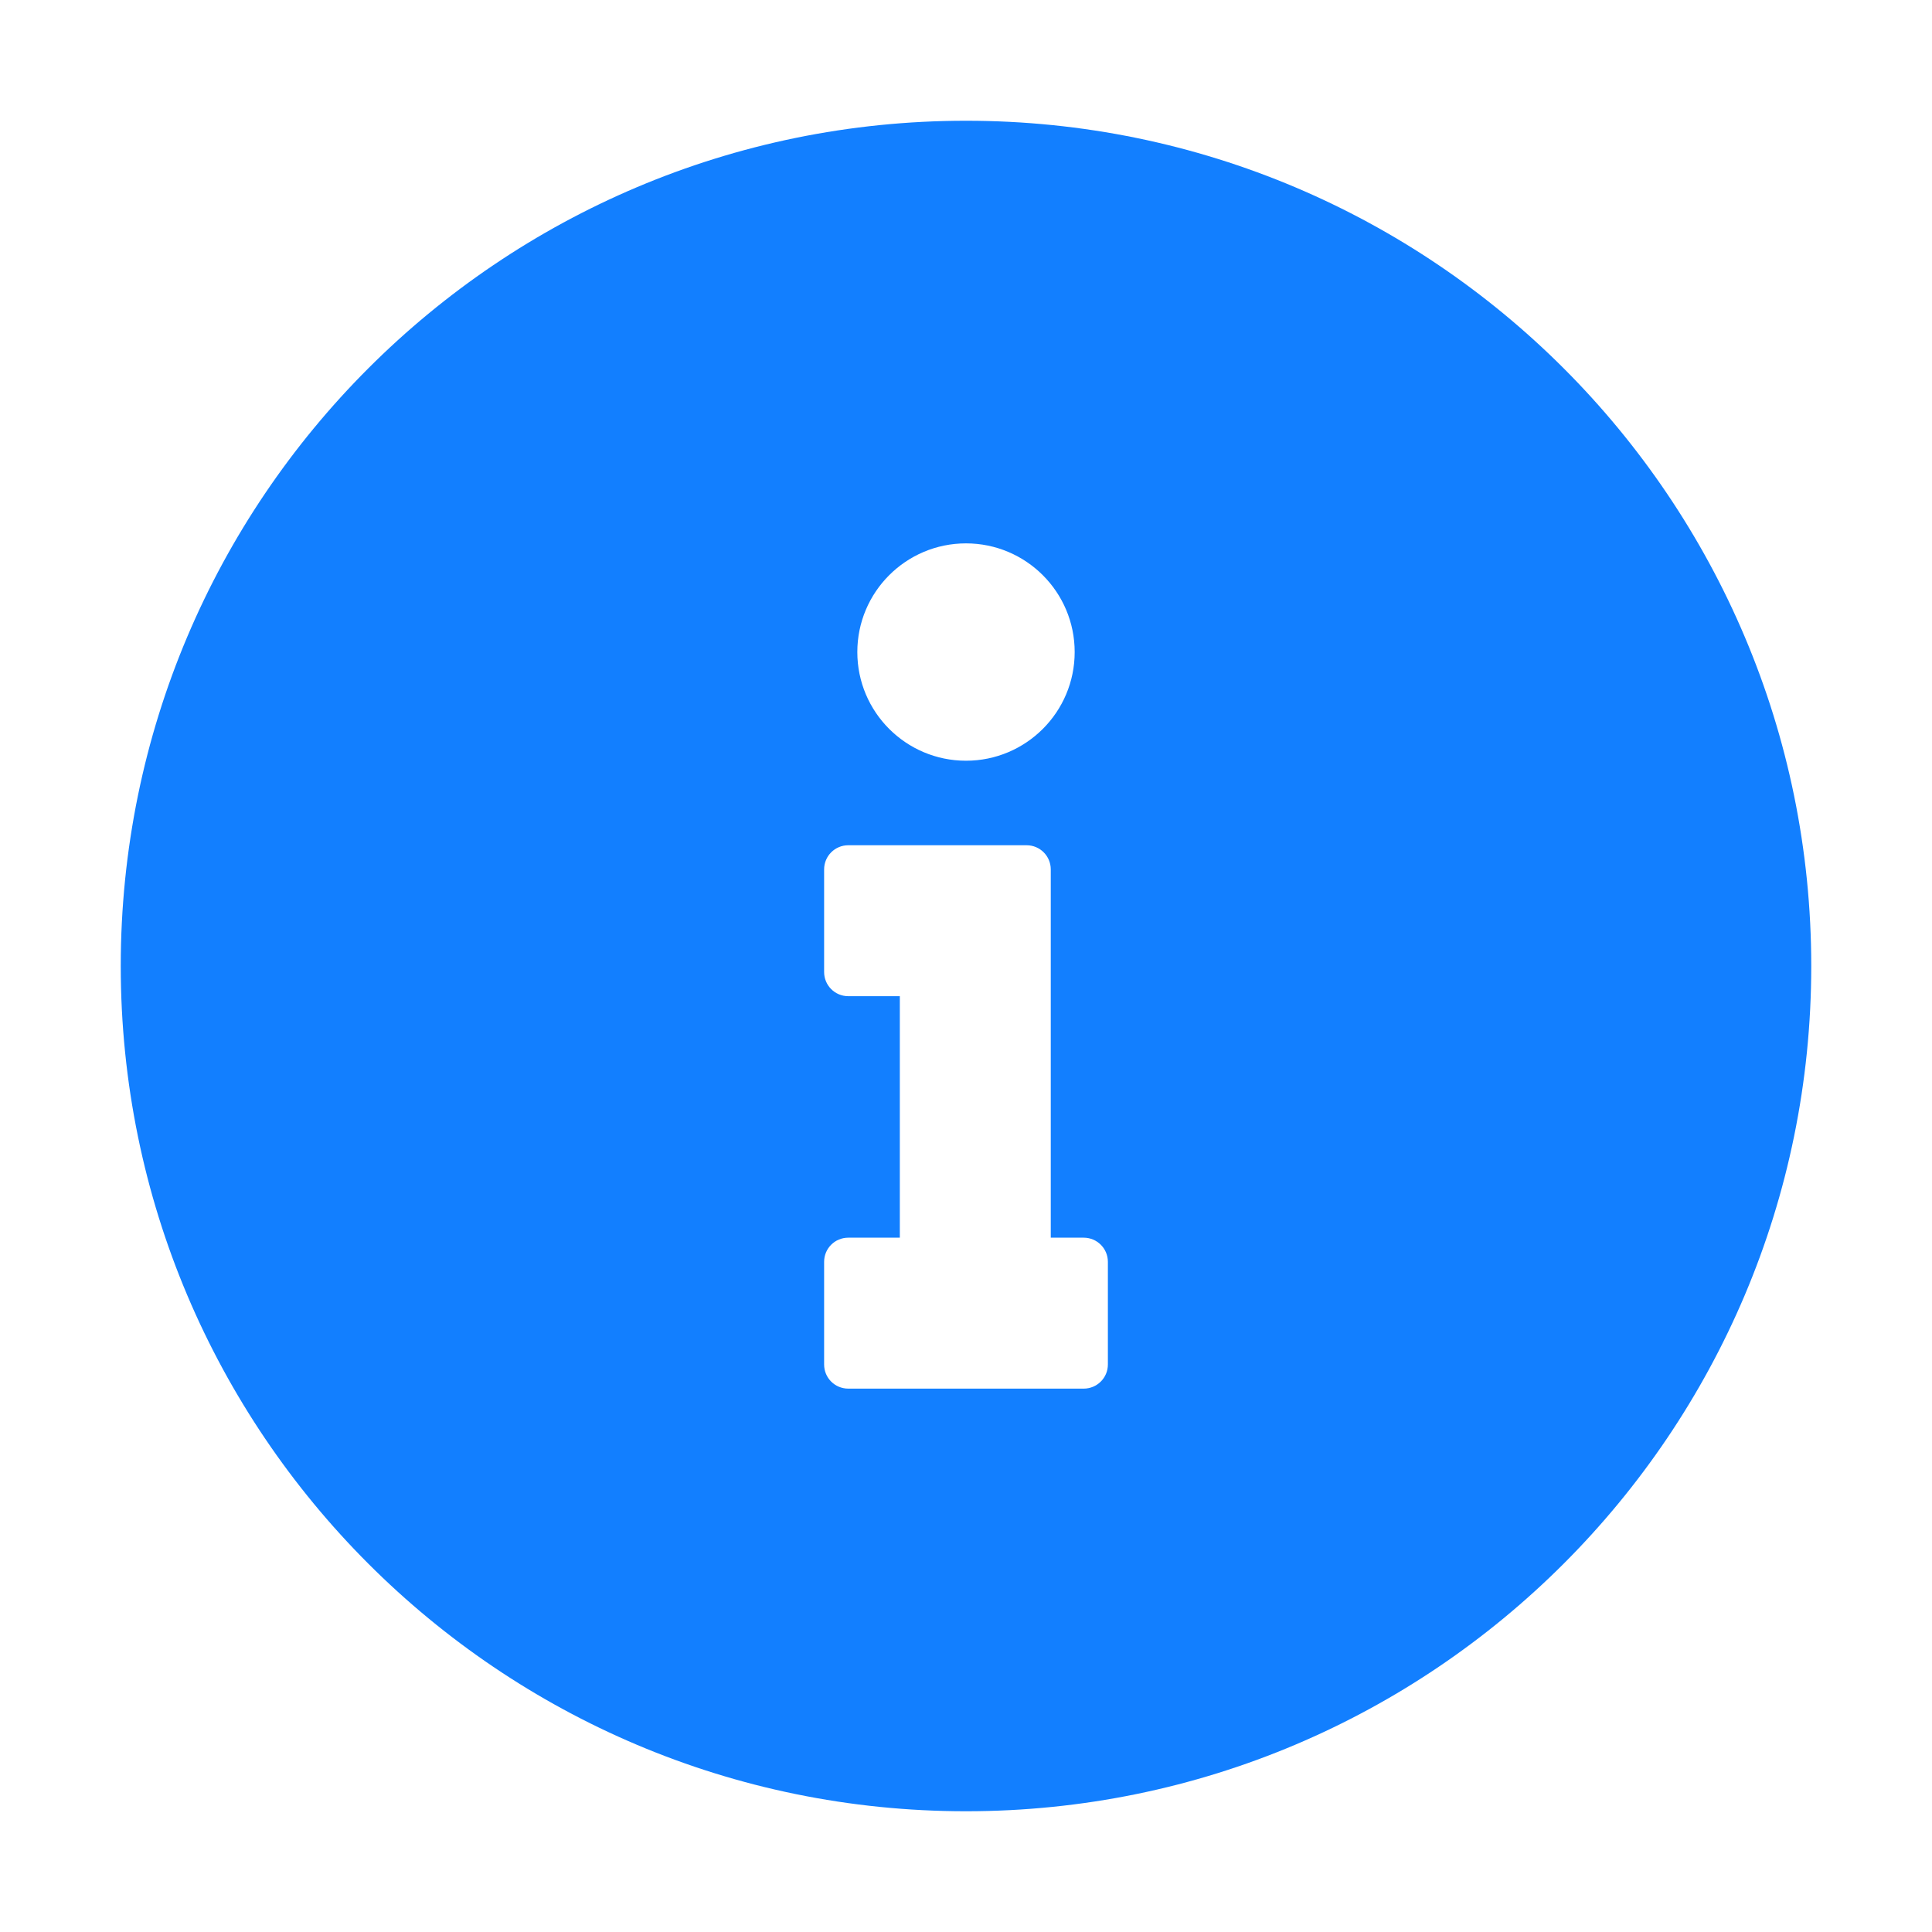
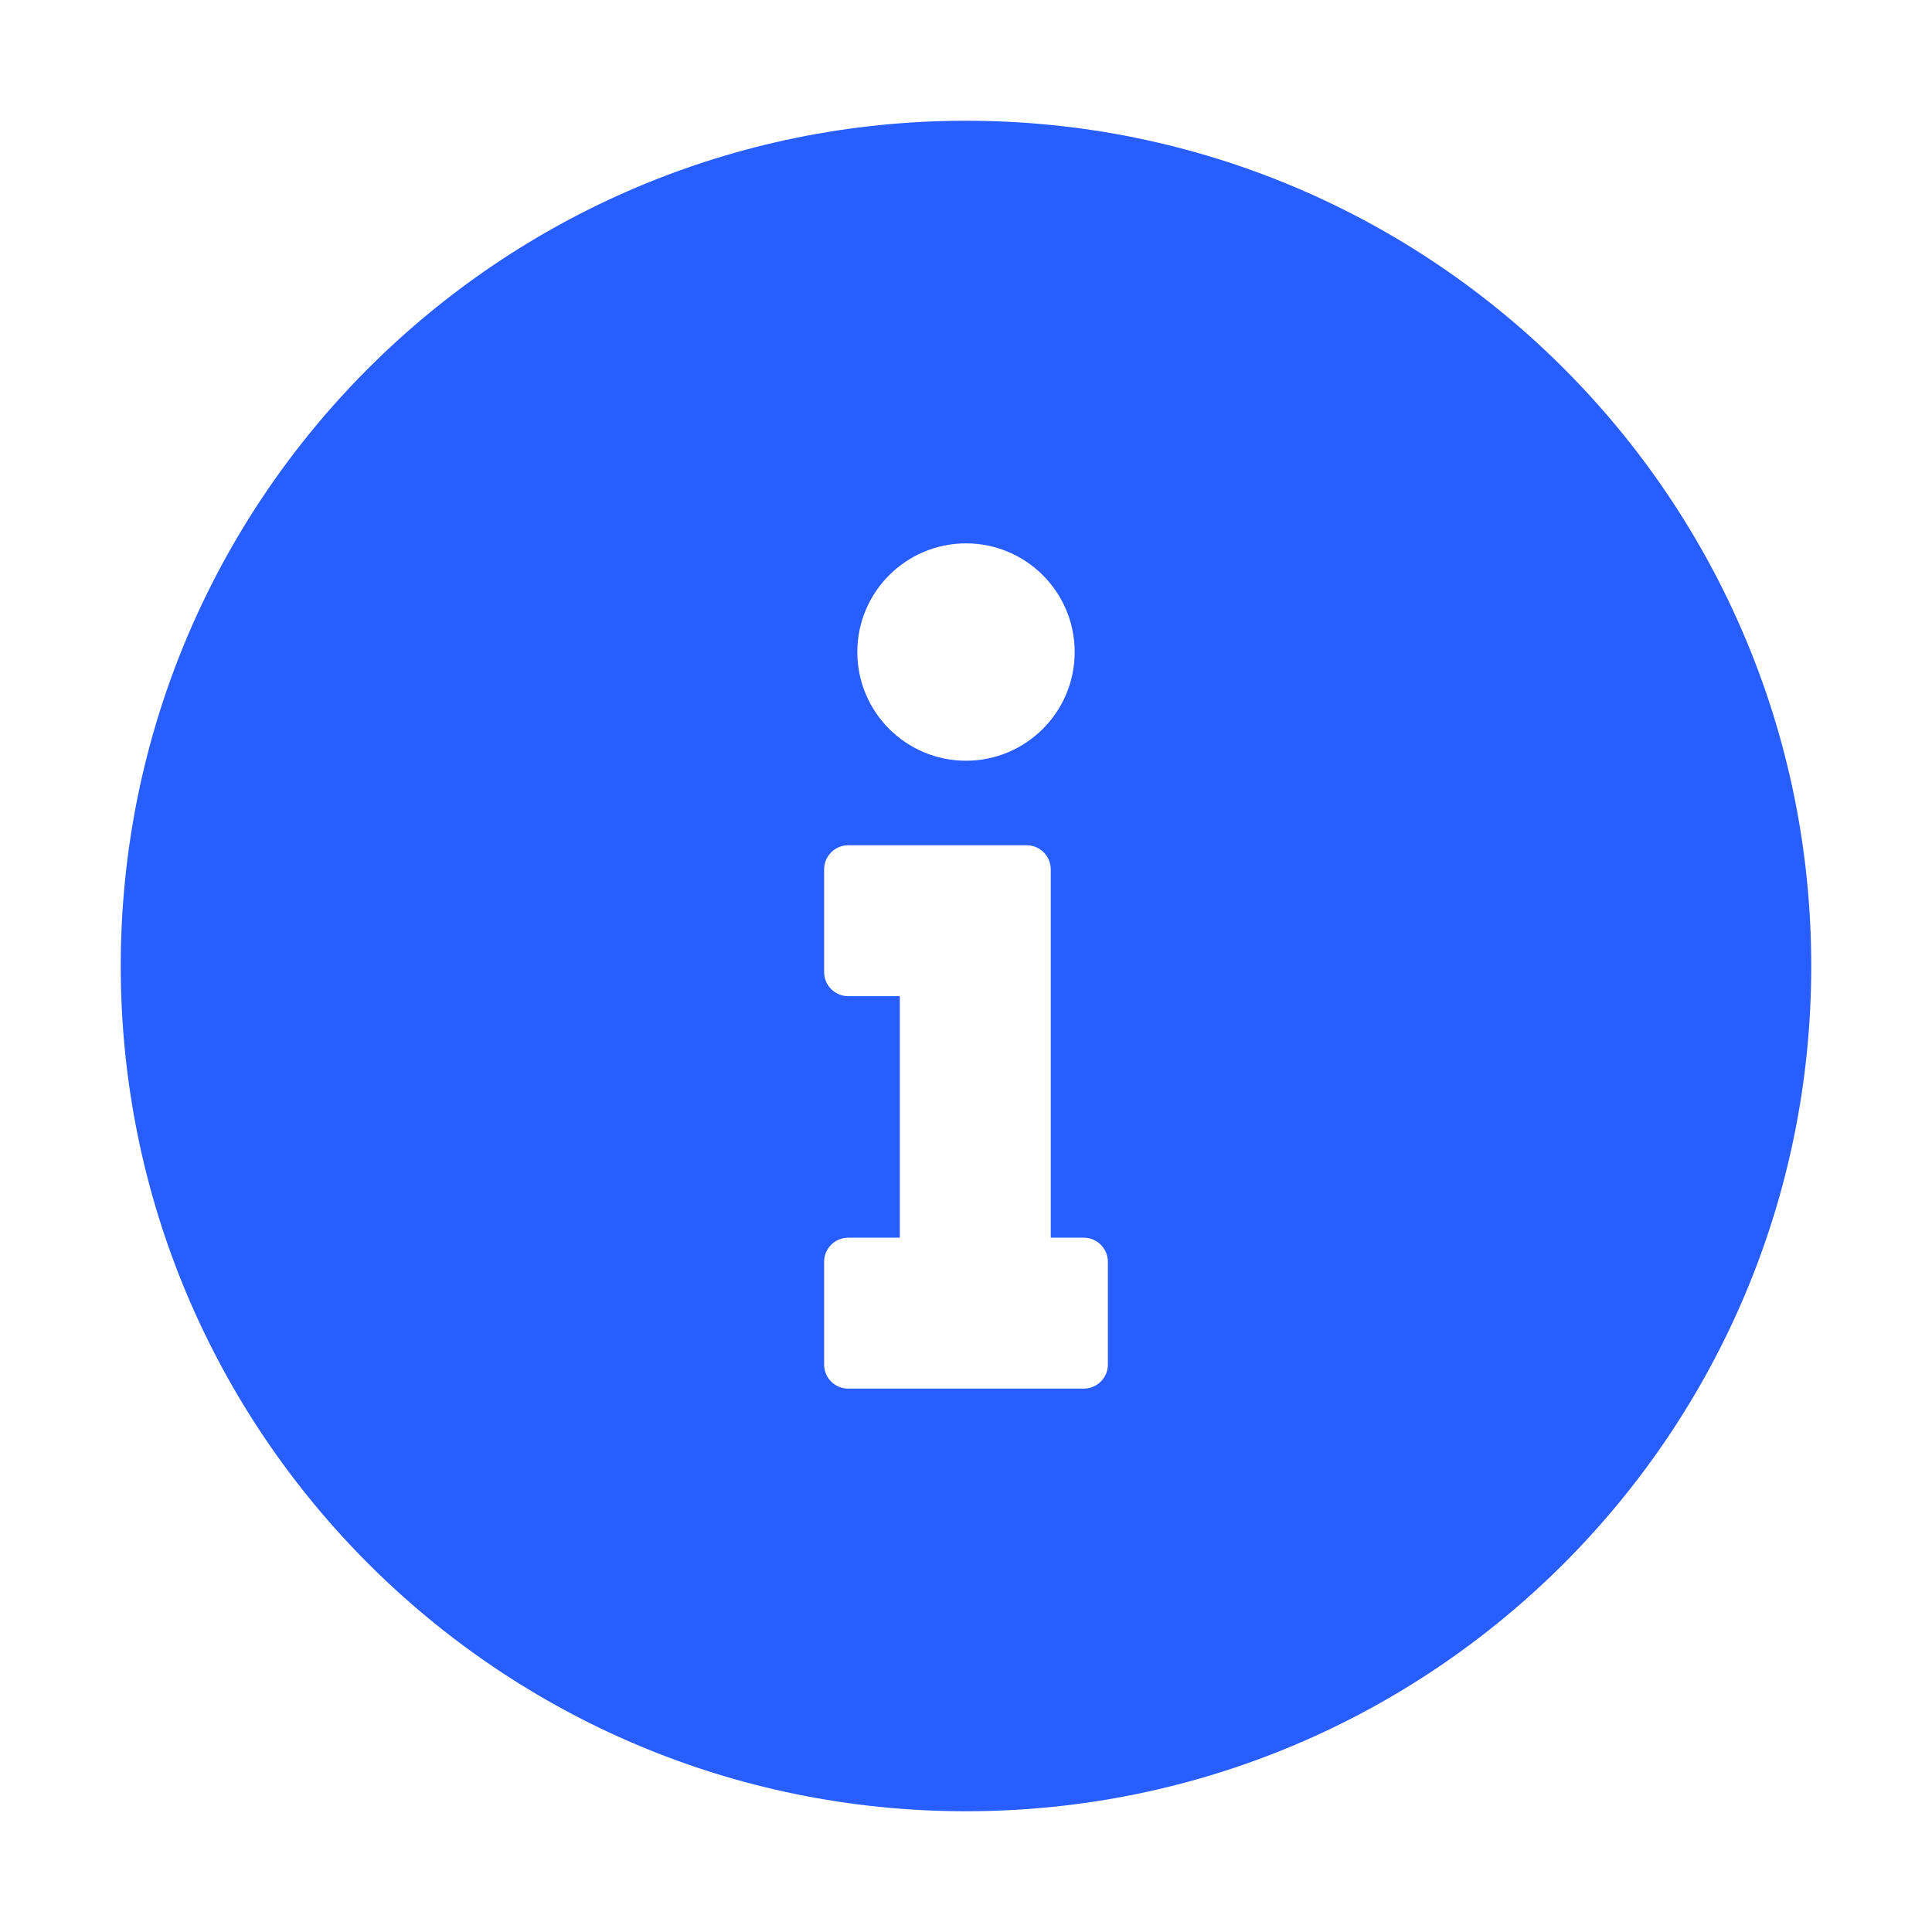
<svg xmlns="http://www.w3.org/2000/svg" width="16" height="16" viewBox="0 0 16 16" fill="none">
  <g id="info-filled">
-     <path id="Subtract" d="M15 8C15 11.866 11.866 15 8 15C4.134 15 1 11.866 1 8C1 4.134 4.134 1 8 1C11.866 1 15 4.134 15 8ZM8.702 10.25V7.2C8.702 7.09 8.613 7 8.502 7H7.025C6.914 7 6.825 7.09 6.825 7.2V8.05C6.825 8.16 6.914 8.25 7.025 8.25H7.452V10.25H7.025C6.914 10.25 6.825 10.339 6.825 10.45V11.3C6.825 11.411 6.914 11.5 7.025 11.5H8.975C9.085 11.5 9.175 11.411 9.175 11.3V10.45C9.175 10.339 9.085 10.25 8.975 10.25H8.702ZM8 6.3C8.497 6.3 8.9 5.897 8.9 5.4C8.9 4.903 8.497 4.5 8 4.5C7.503 4.5 7.1 4.903 7.1 5.4C7.1 5.897 7.503 6.3 8 6.3Z" fill="#127FFF" />
+     <path id="Subtract" d="M15 8C15 11.866 11.866 15 8 15C4.134 15 1 11.866 1 8C1 4.134 4.134 1 8 1C11.866 1 15 4.134 15 8ZM8.702 10.25V7.2C8.702 7.09 8.613 7 8.502 7H7.025C6.914 7 6.825 7.09 6.825 7.2V8.05C6.825 8.16 6.914 8.25 7.025 8.25H7.452V10.25H7.025C6.914 10.25 6.825 10.339 6.825 10.45V11.3C6.825 11.411 6.914 11.5 7.025 11.5H8.975C9.085 11.5 9.175 11.411 9.175 11.3V10.45C9.175 10.339 9.085 10.25 8.975 10.25H8.702ZM8 6.3C8.497 6.3 8.9 5.897 8.9 5.4C8.9 4.903 8.497 4.5 8 4.5C7.503 4.5 7.1 4.903 7.1 5.4C7.1 5.897 7.503 6.3 8 6.3Z" fill="#285EFF" />
  </g>
</svg>
